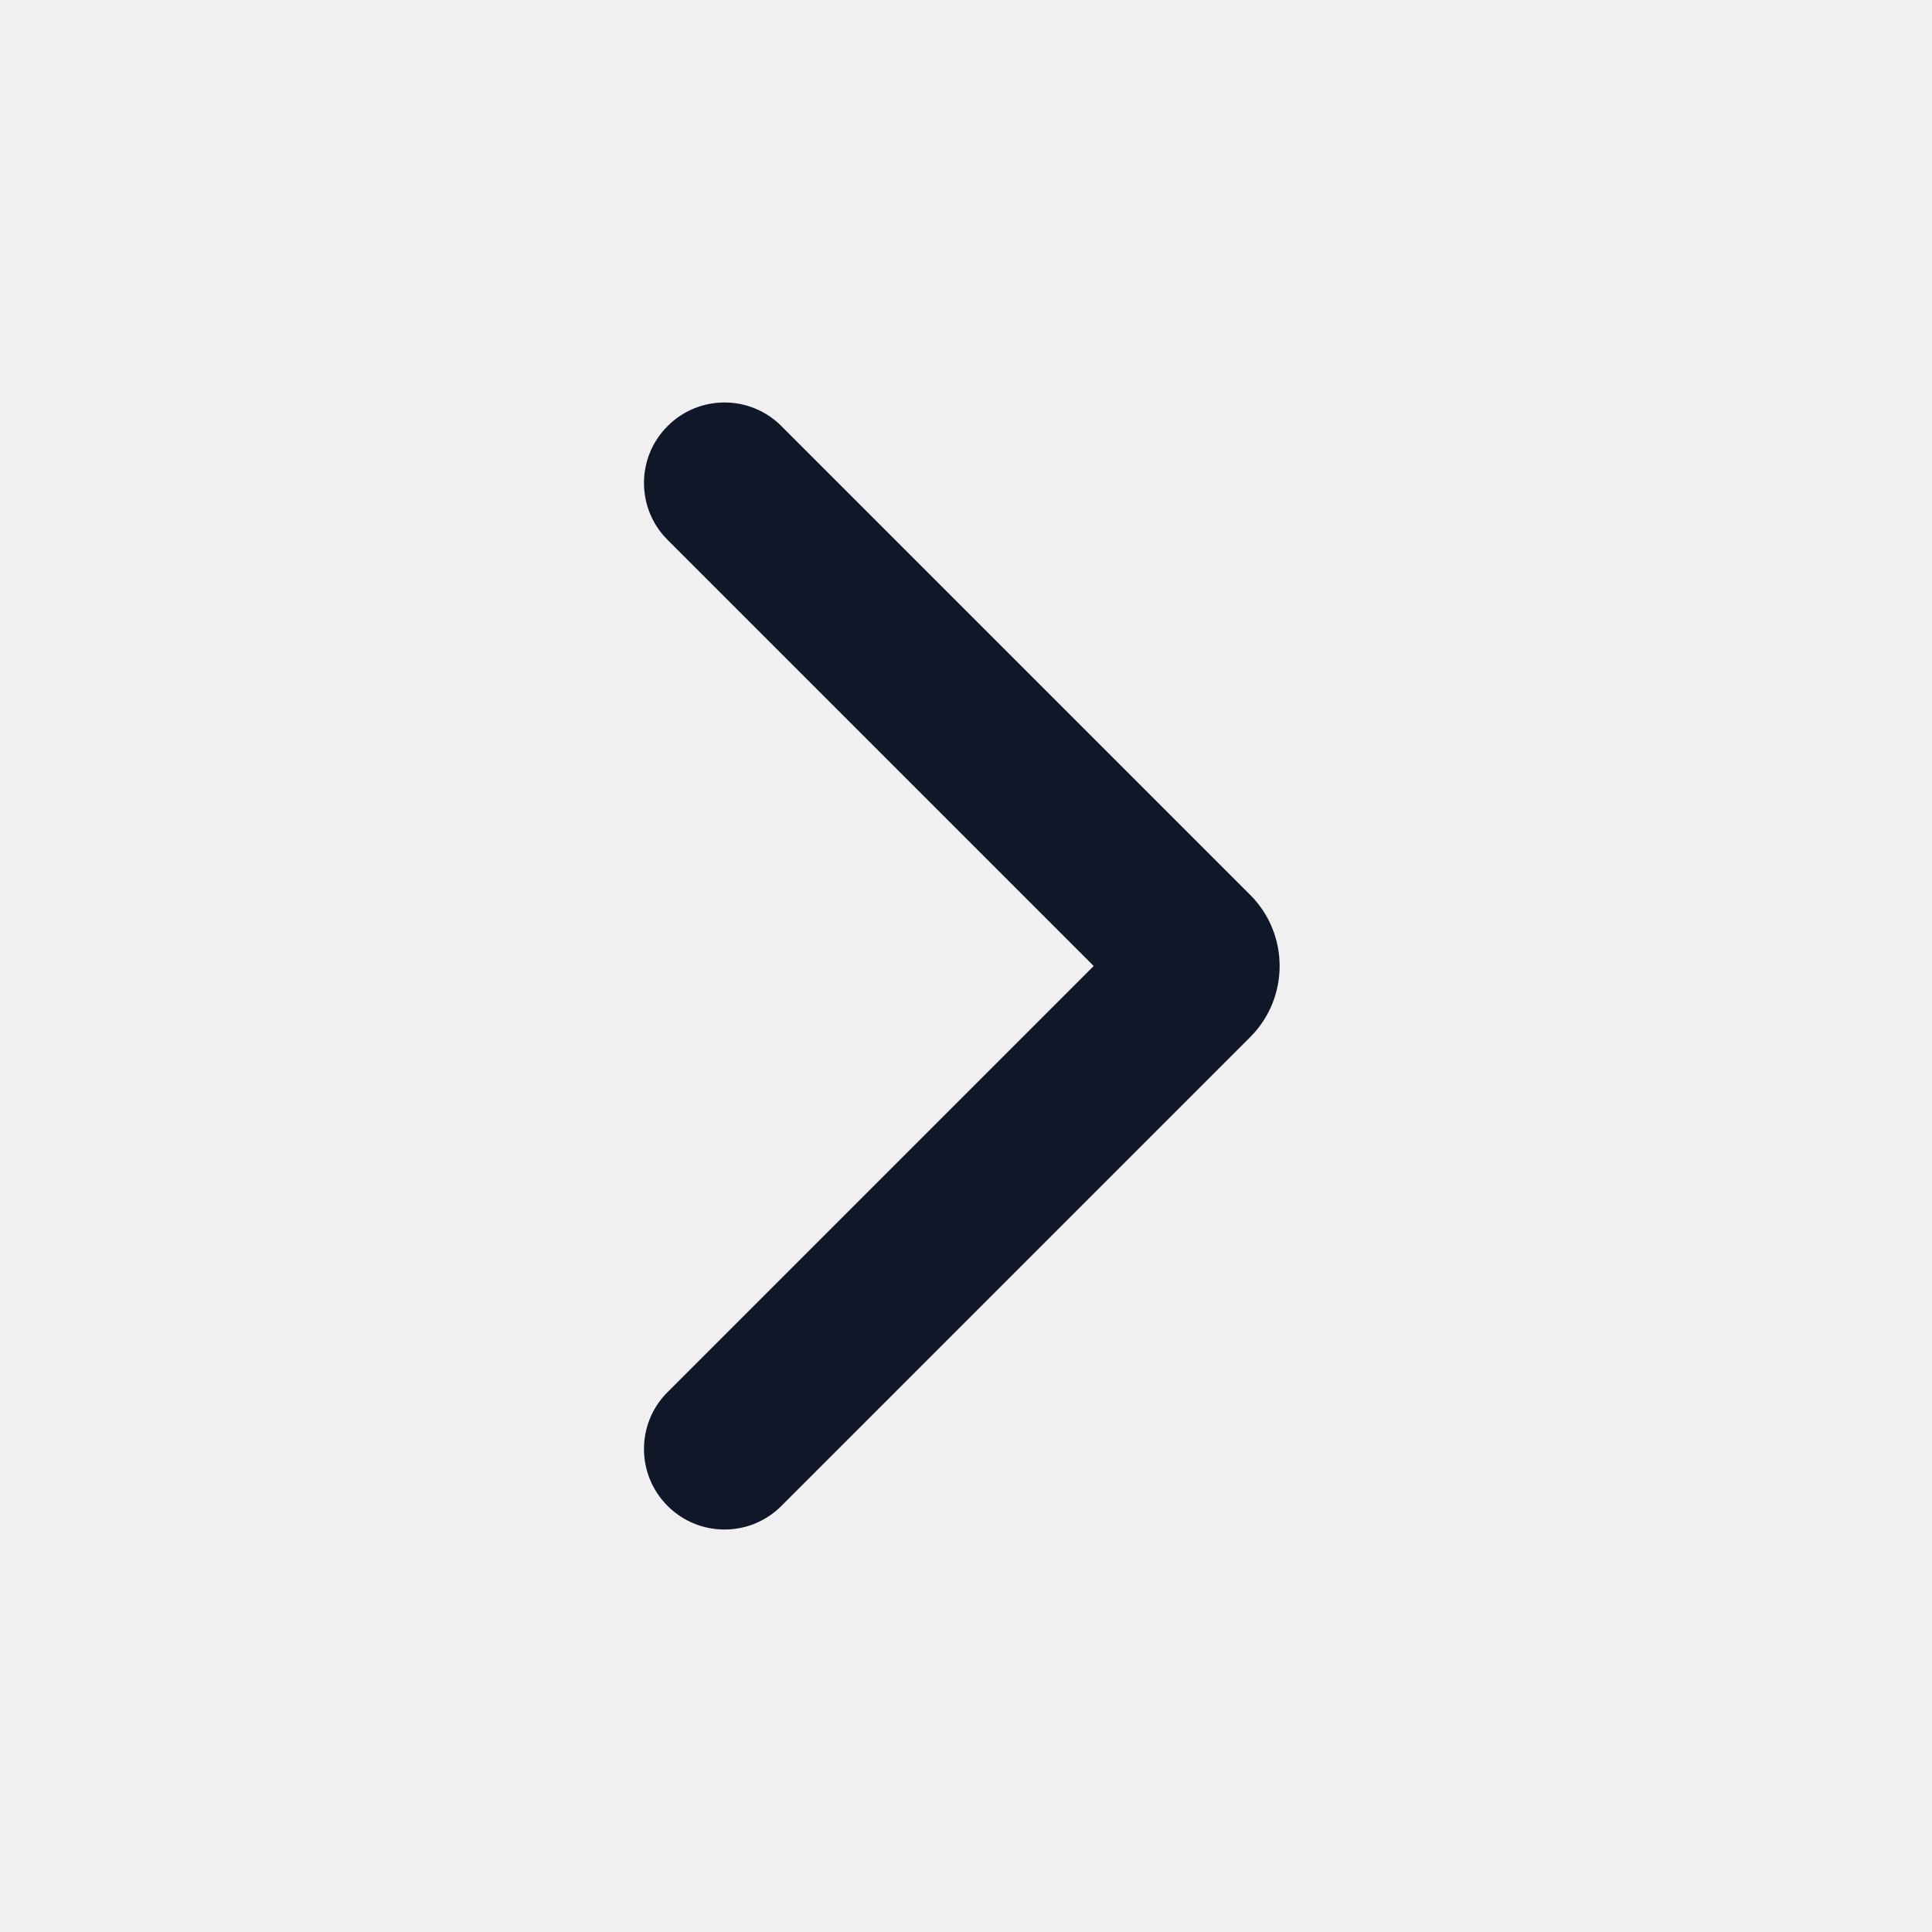
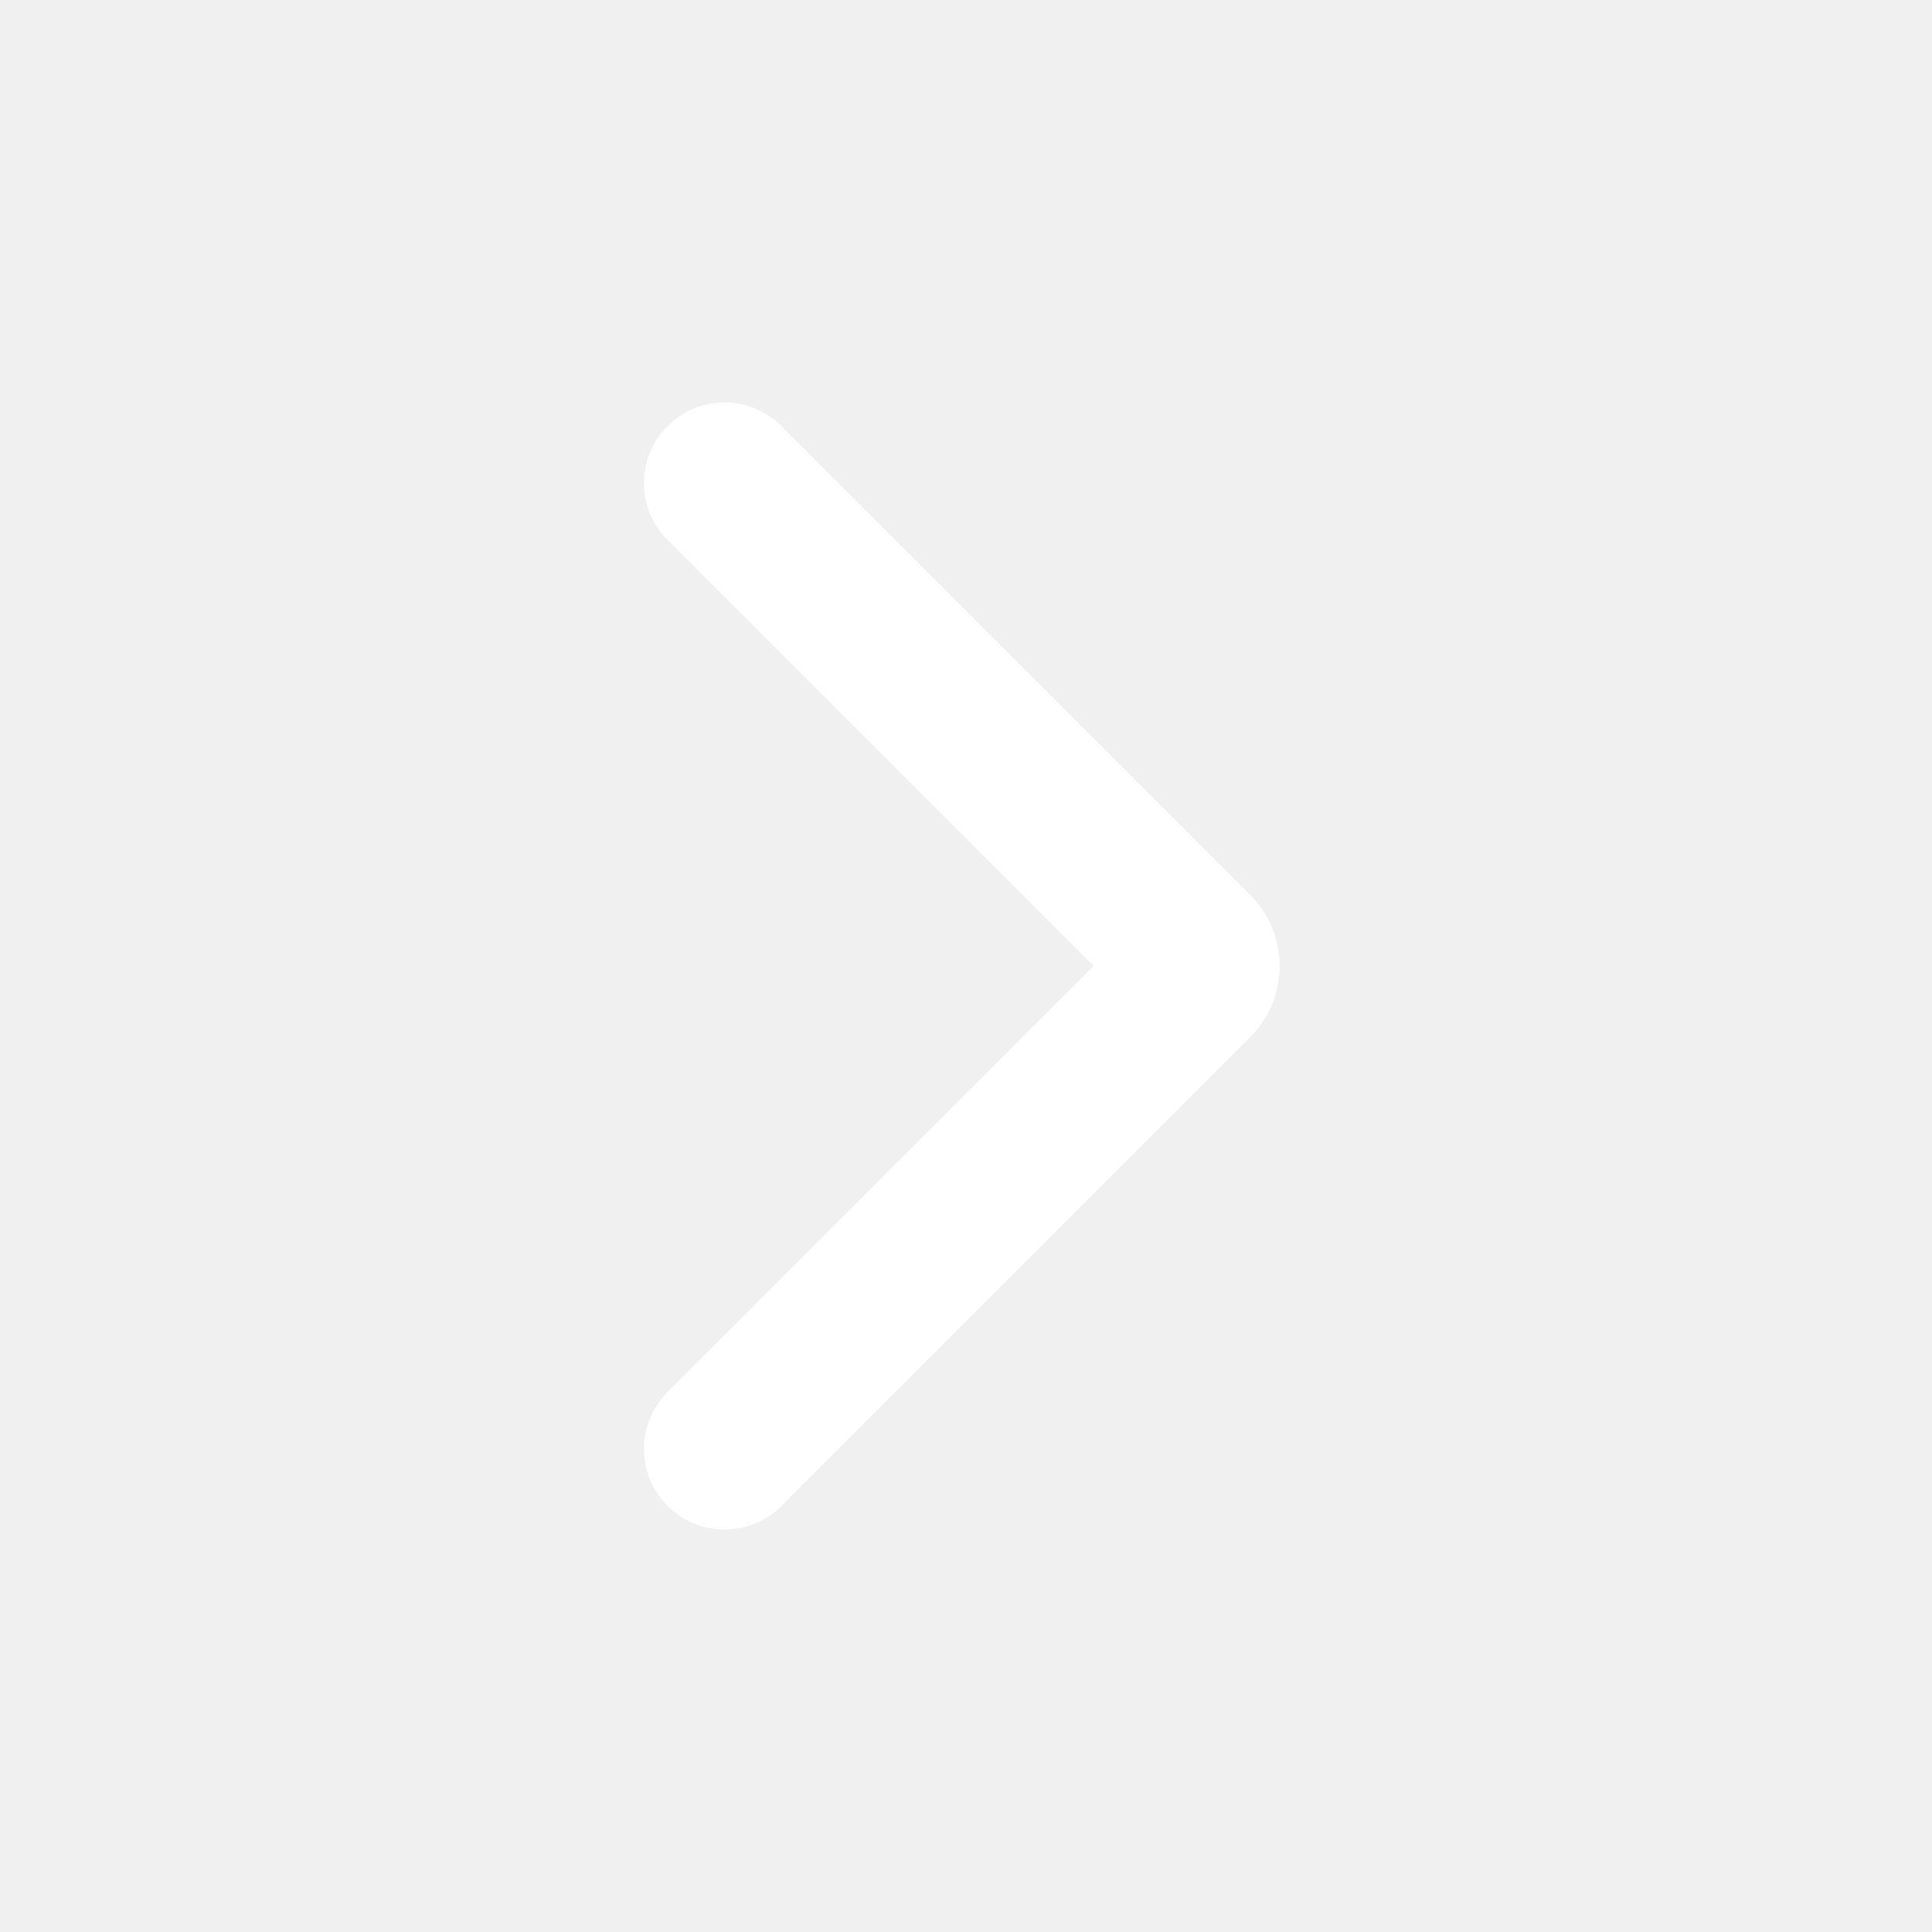
<svg xmlns="http://www.w3.org/2000/svg" width="800px" height="800px" viewBox="0 0 24 24" fill="none">
-   <path fill-rule="evenodd" clip-rule="evenodd" d="M8.293 5.293C8.683 4.902 9.317 4.902 9.707 5.293L15.53 11.116C16.018 11.604 16.018 12.396 15.53 12.884L9.707 18.707C9.317 19.098 8.683 19.098 8.293 18.707C7.902 18.317 7.902 17.683 8.293 17.293L13.586 12L8.293 6.707C7.902 6.317 7.902 5.683 8.293 5.293Z" fill="#0F1729" />
+   <path fill-rule="evenodd" clip-rule="evenodd" d="M8.293 5.293C8.683 4.902 9.317 4.902 9.707 5.293L15.53 11.116C16.018 11.604 16.018 12.396 15.53 12.884L9.707 18.707C9.317 19.098 8.683 19.098 8.293 18.707C7.902 18.317 7.902 17.683 8.293 17.293L13.586 12L8.293 6.707C7.902 6.317 7.902 5.683 8.293 5.293Z" fill="#ffffff" />
</svg>
